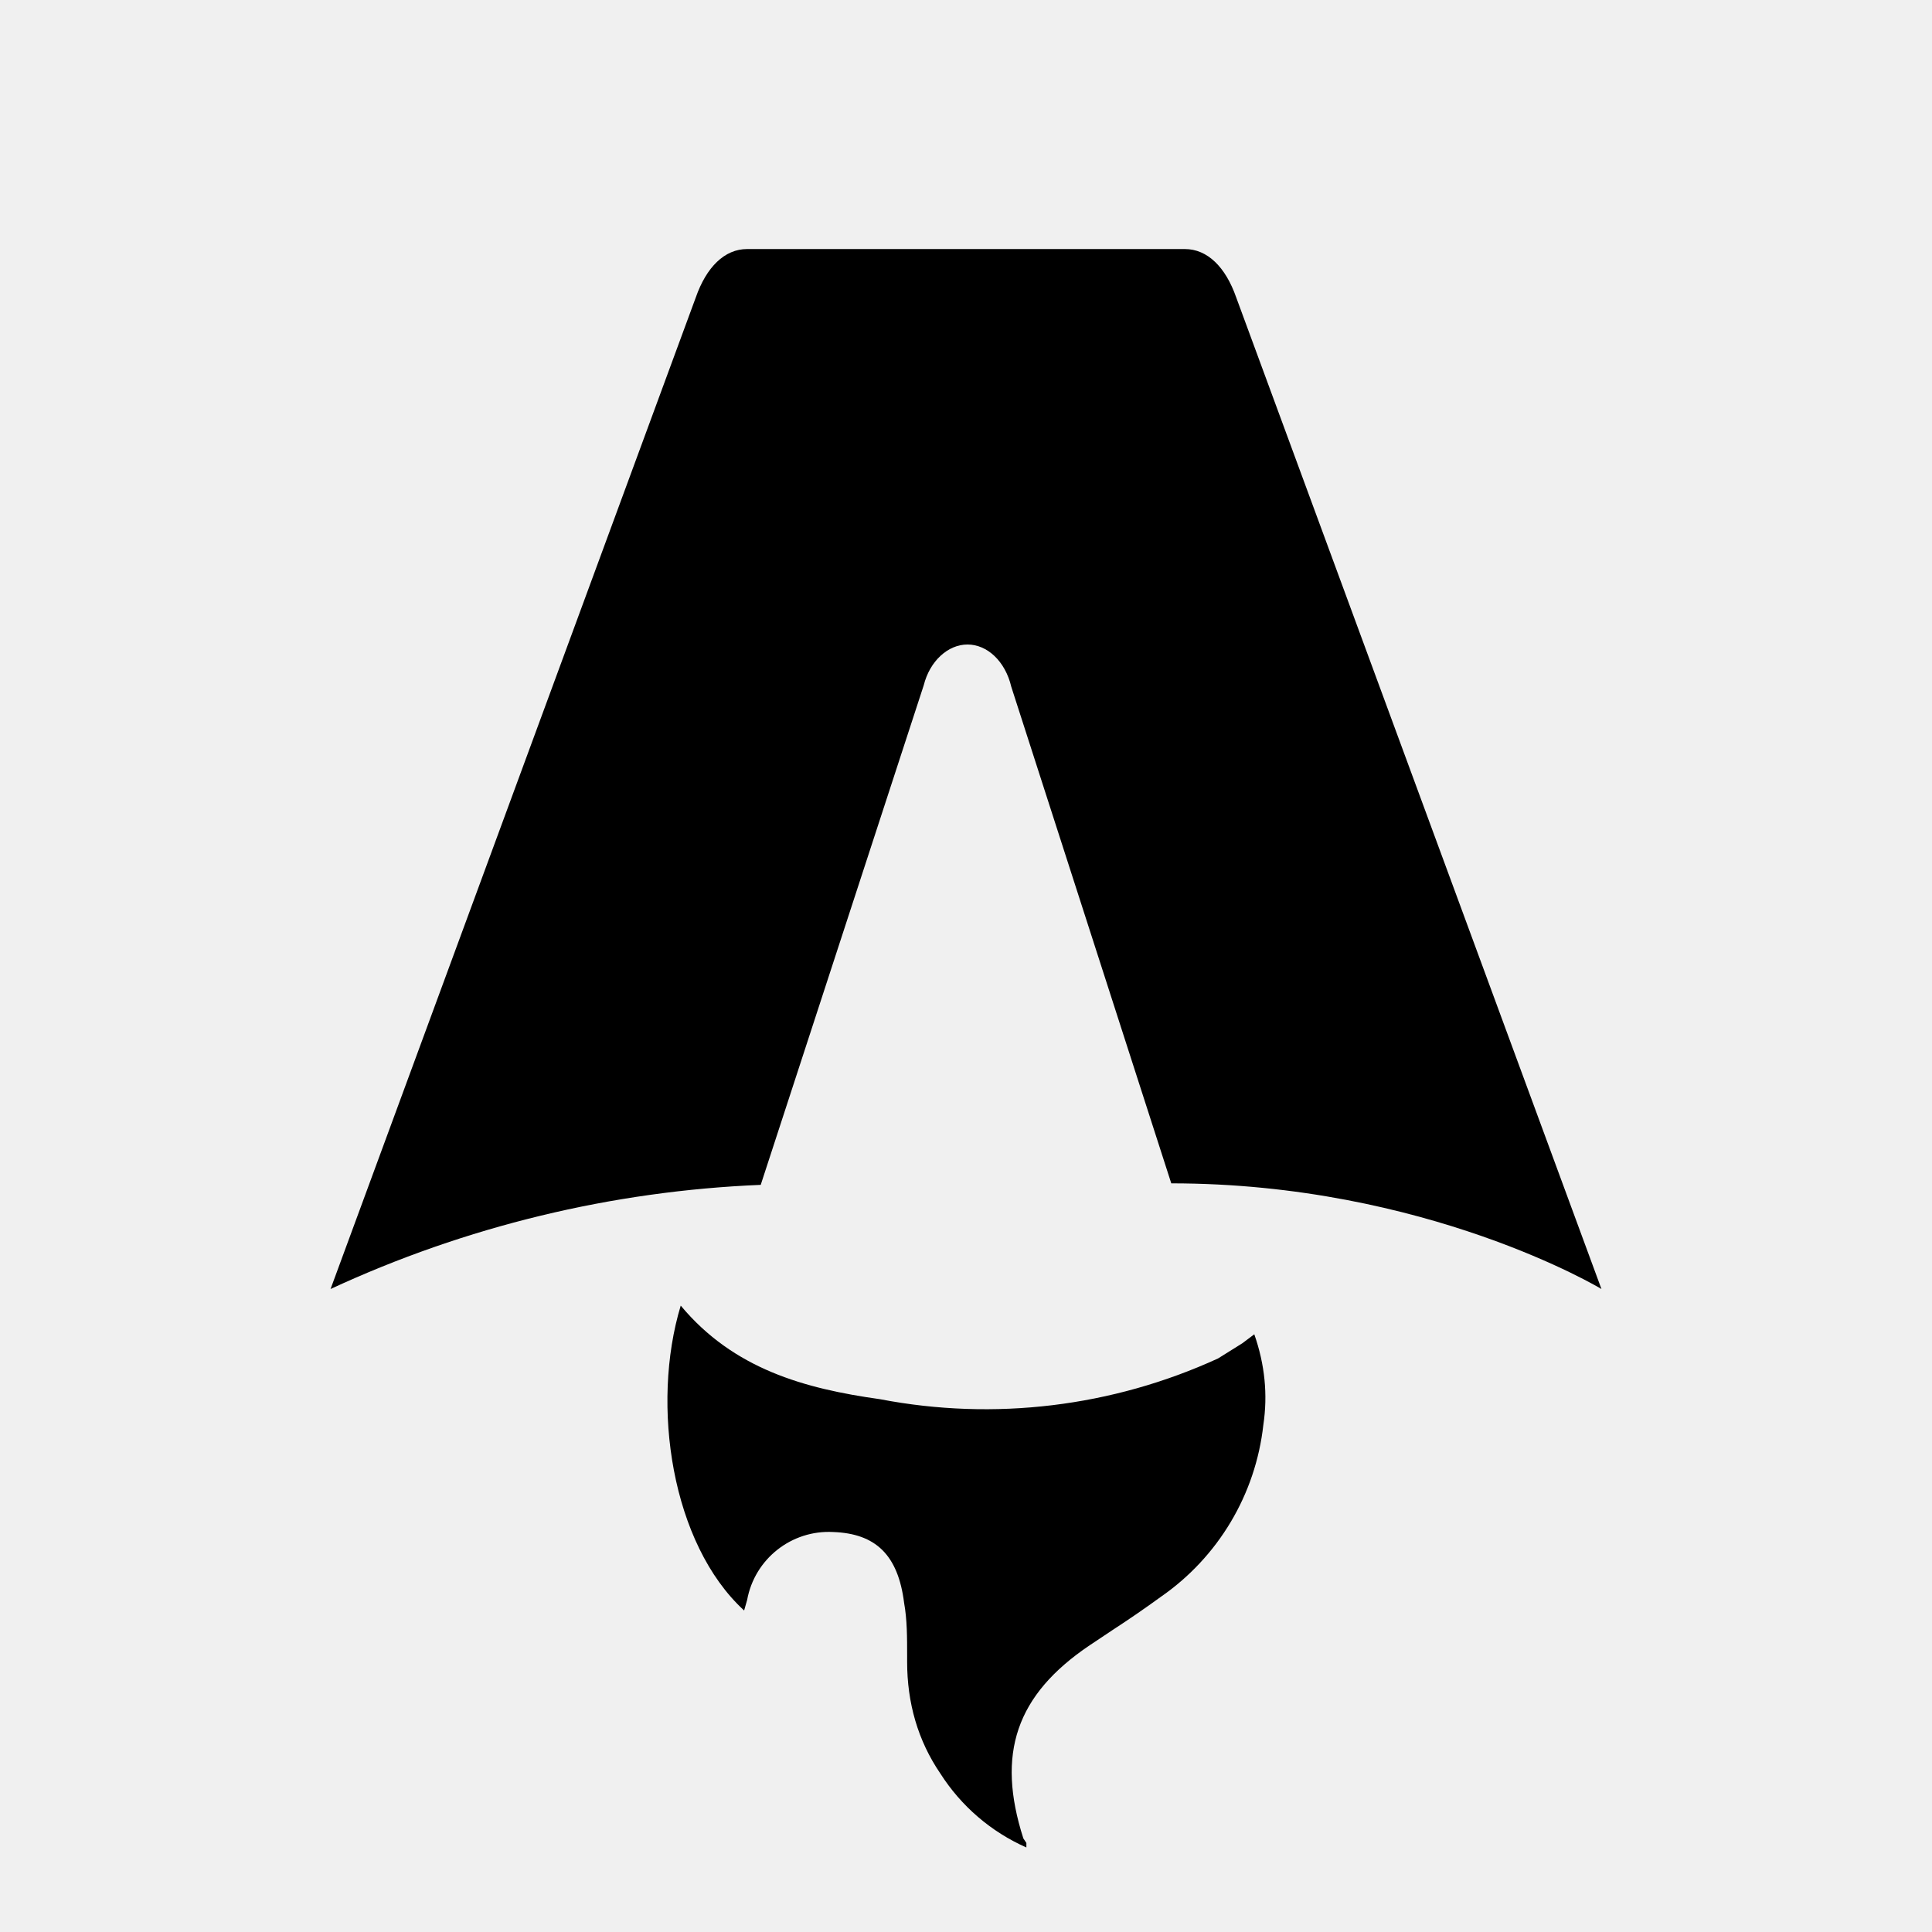
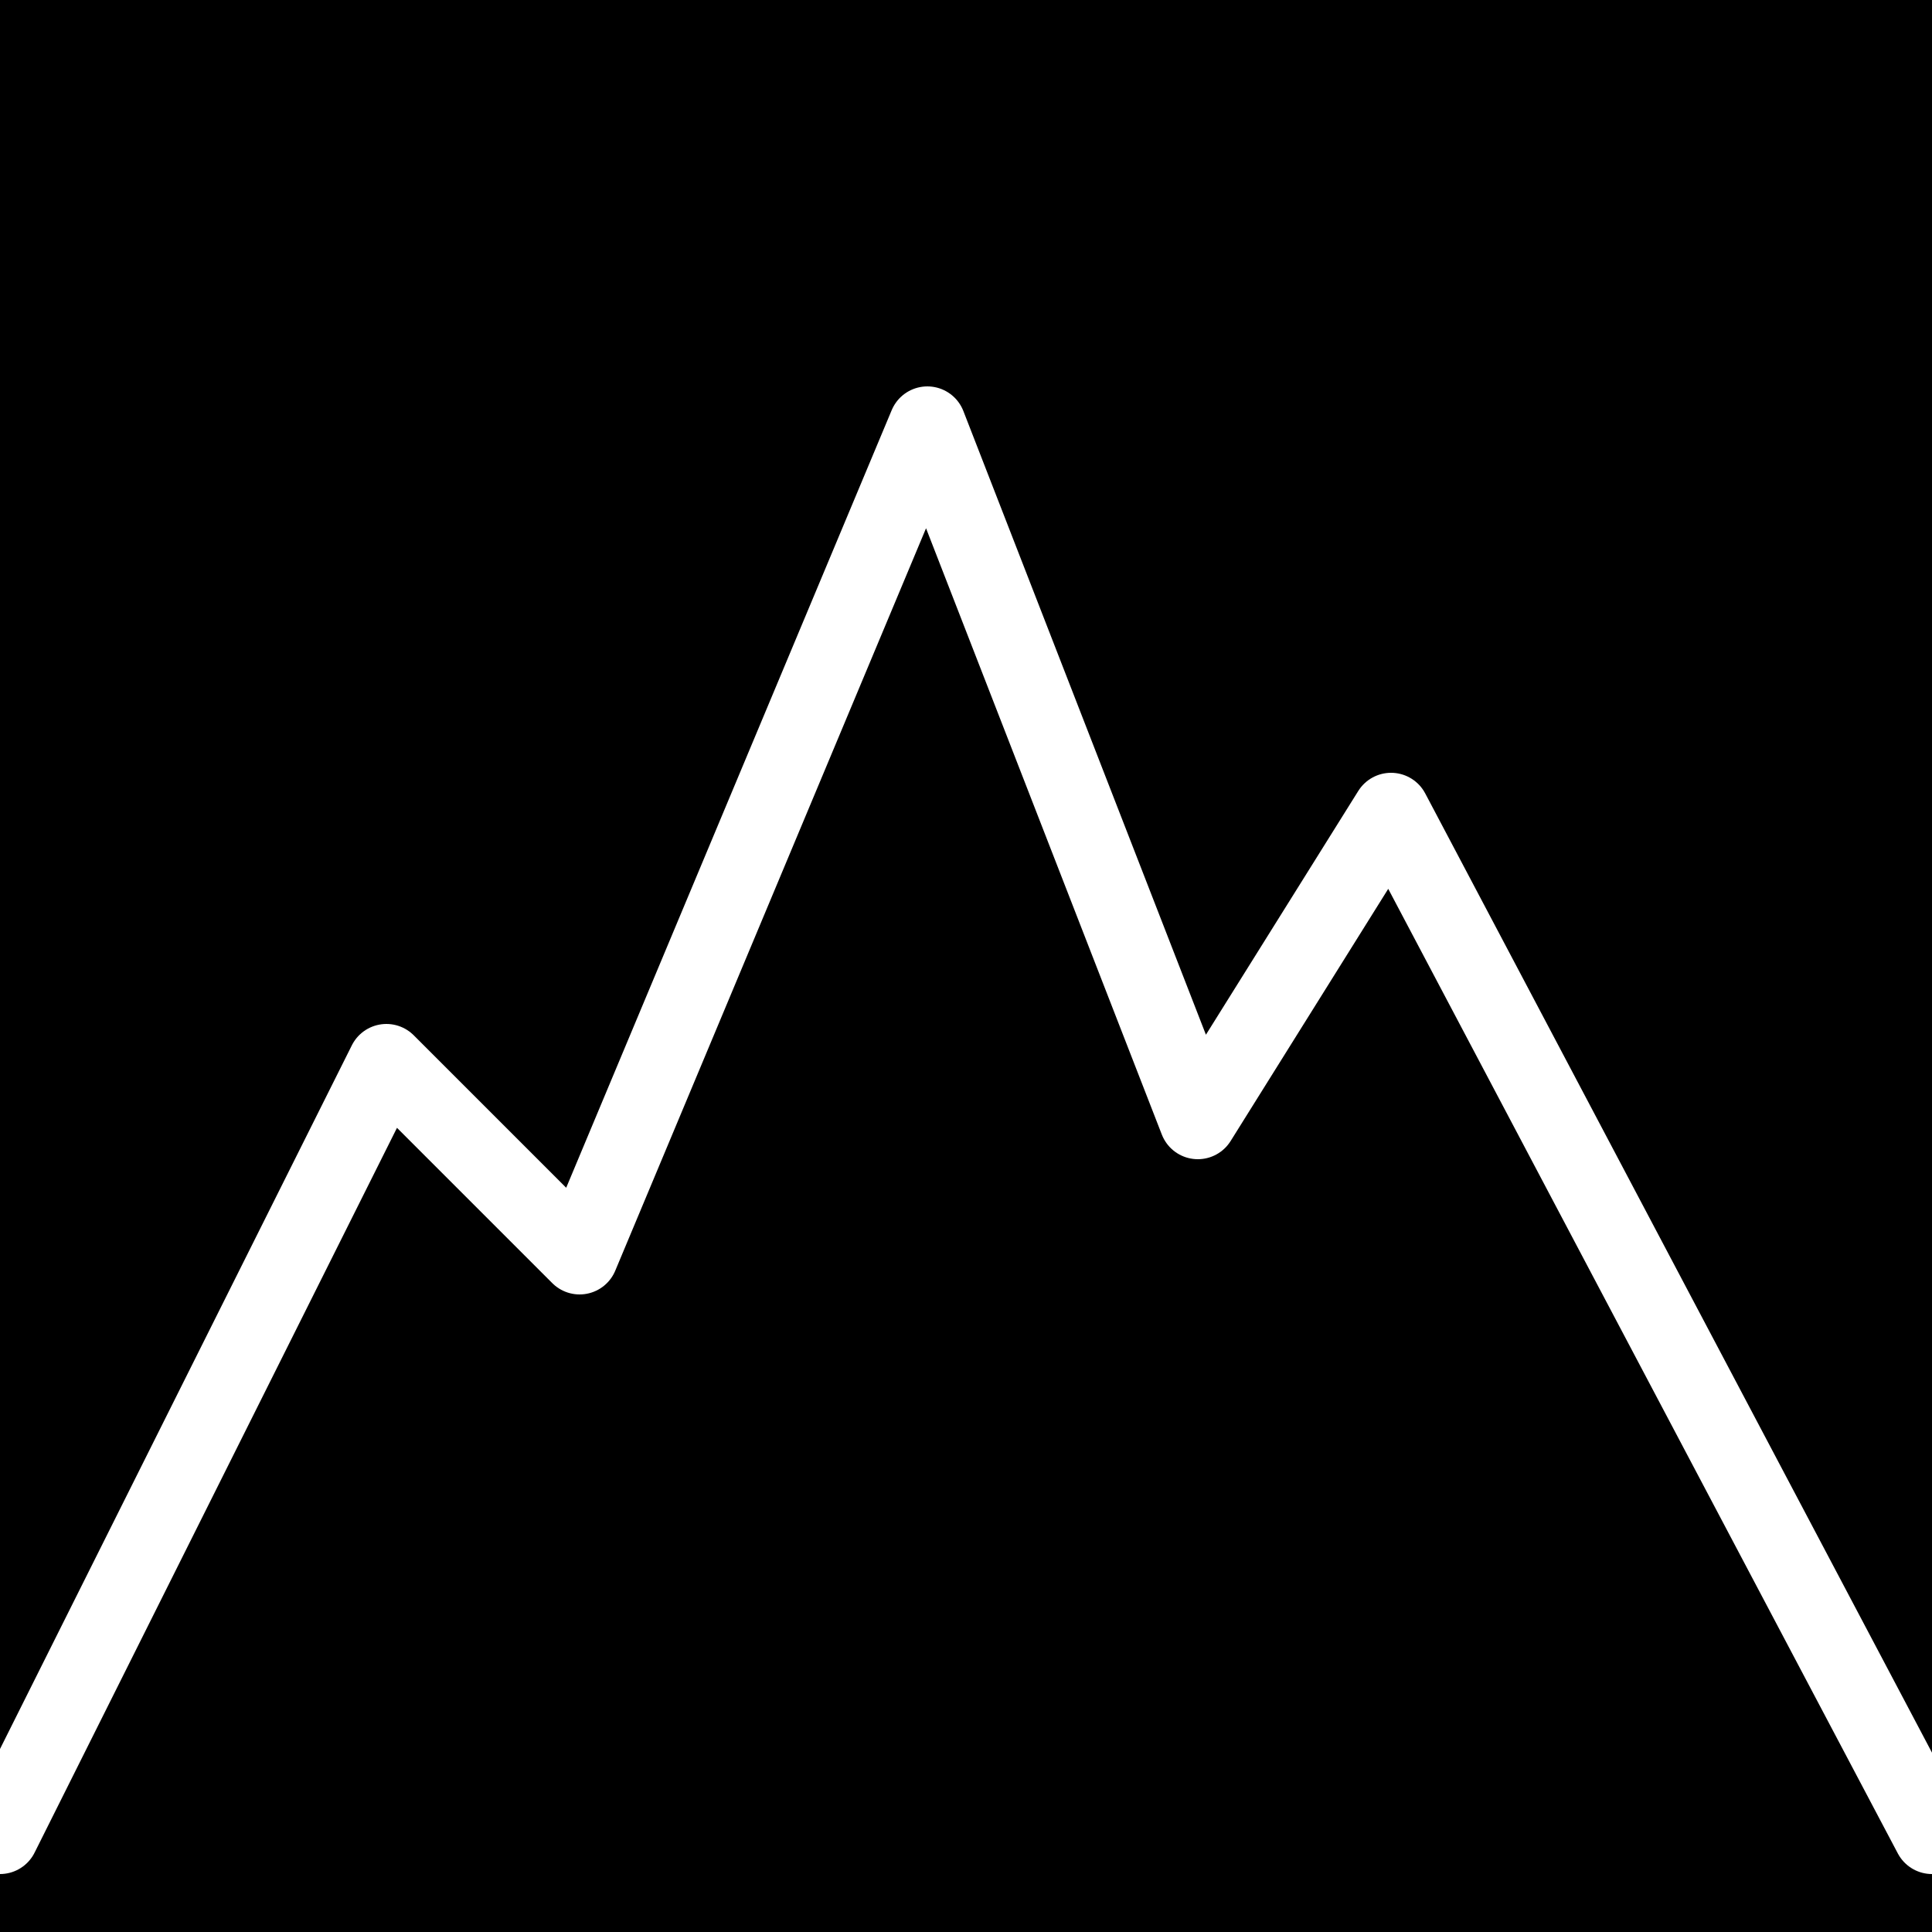
- <svg xmlns="http://www.w3.org/2000/svg" fill="none" viewBox="0 0 128 128">
-   <path d="M50.4 78.5a75.1 75.1 0 0 0-28.5 6.9l24.2-65.7c.7-2 1.9-3.2 3.4-3.2h29c1.5 0 2.7 1.2 3.4 3.2l24.2 65.7s-11.6-7-28.5-7L67 45.5c-.4-1.7-1.6-2.8-2.9-2.8-1.3 0-2.5 1.1-2.9 2.7L50.4 78.5Zm-1.1 28.2Zm-4.2-20.2c-2 6.6-.6 15.8 4.2 20.2a17.5 17.5 0 0 1 .2-.7 5.5 5.5 0 0 1 5.7-4.5c2.8.1 4.3 1.5 4.7 4.7.2 1.1.2 2.3.2 3.5v.4c0 2.7.7 5.2 2.2 7.4a13 13 0 0 0 5.7 4.9v-.3l-.2-.3c-1.8-5.6-.5-9.5 4.4-12.8l1.5-1a73 73 0 0 0 3.2-2.2 16 16 0 0 0 6.8-11.4c.3-2 .1-4-.6-6l-.8.6-1.6 1a37 37 0 0 1-22.4 2.7c-5-.7-9.7-2-13.2-6.2Z" />
-   <style>
-         path { fill: #000; }
-         @media (prefers-color-scheme: dark) {
-             path { fill: #FFF; }
-         }
-     </style>
+ <svg xmlns="http://www.w3.org/2000/svg" viewBox="0 0 100 100">
+   <rect width="100" height="100" fill="#000" />
+   <polyline points="0,95 20,55 30,65 48,22 62,58 72,42 100,95" fill="none" stroke="#fff" stroke-width="4" stroke-linejoin="round" stroke-linecap="round" />
</svg>
